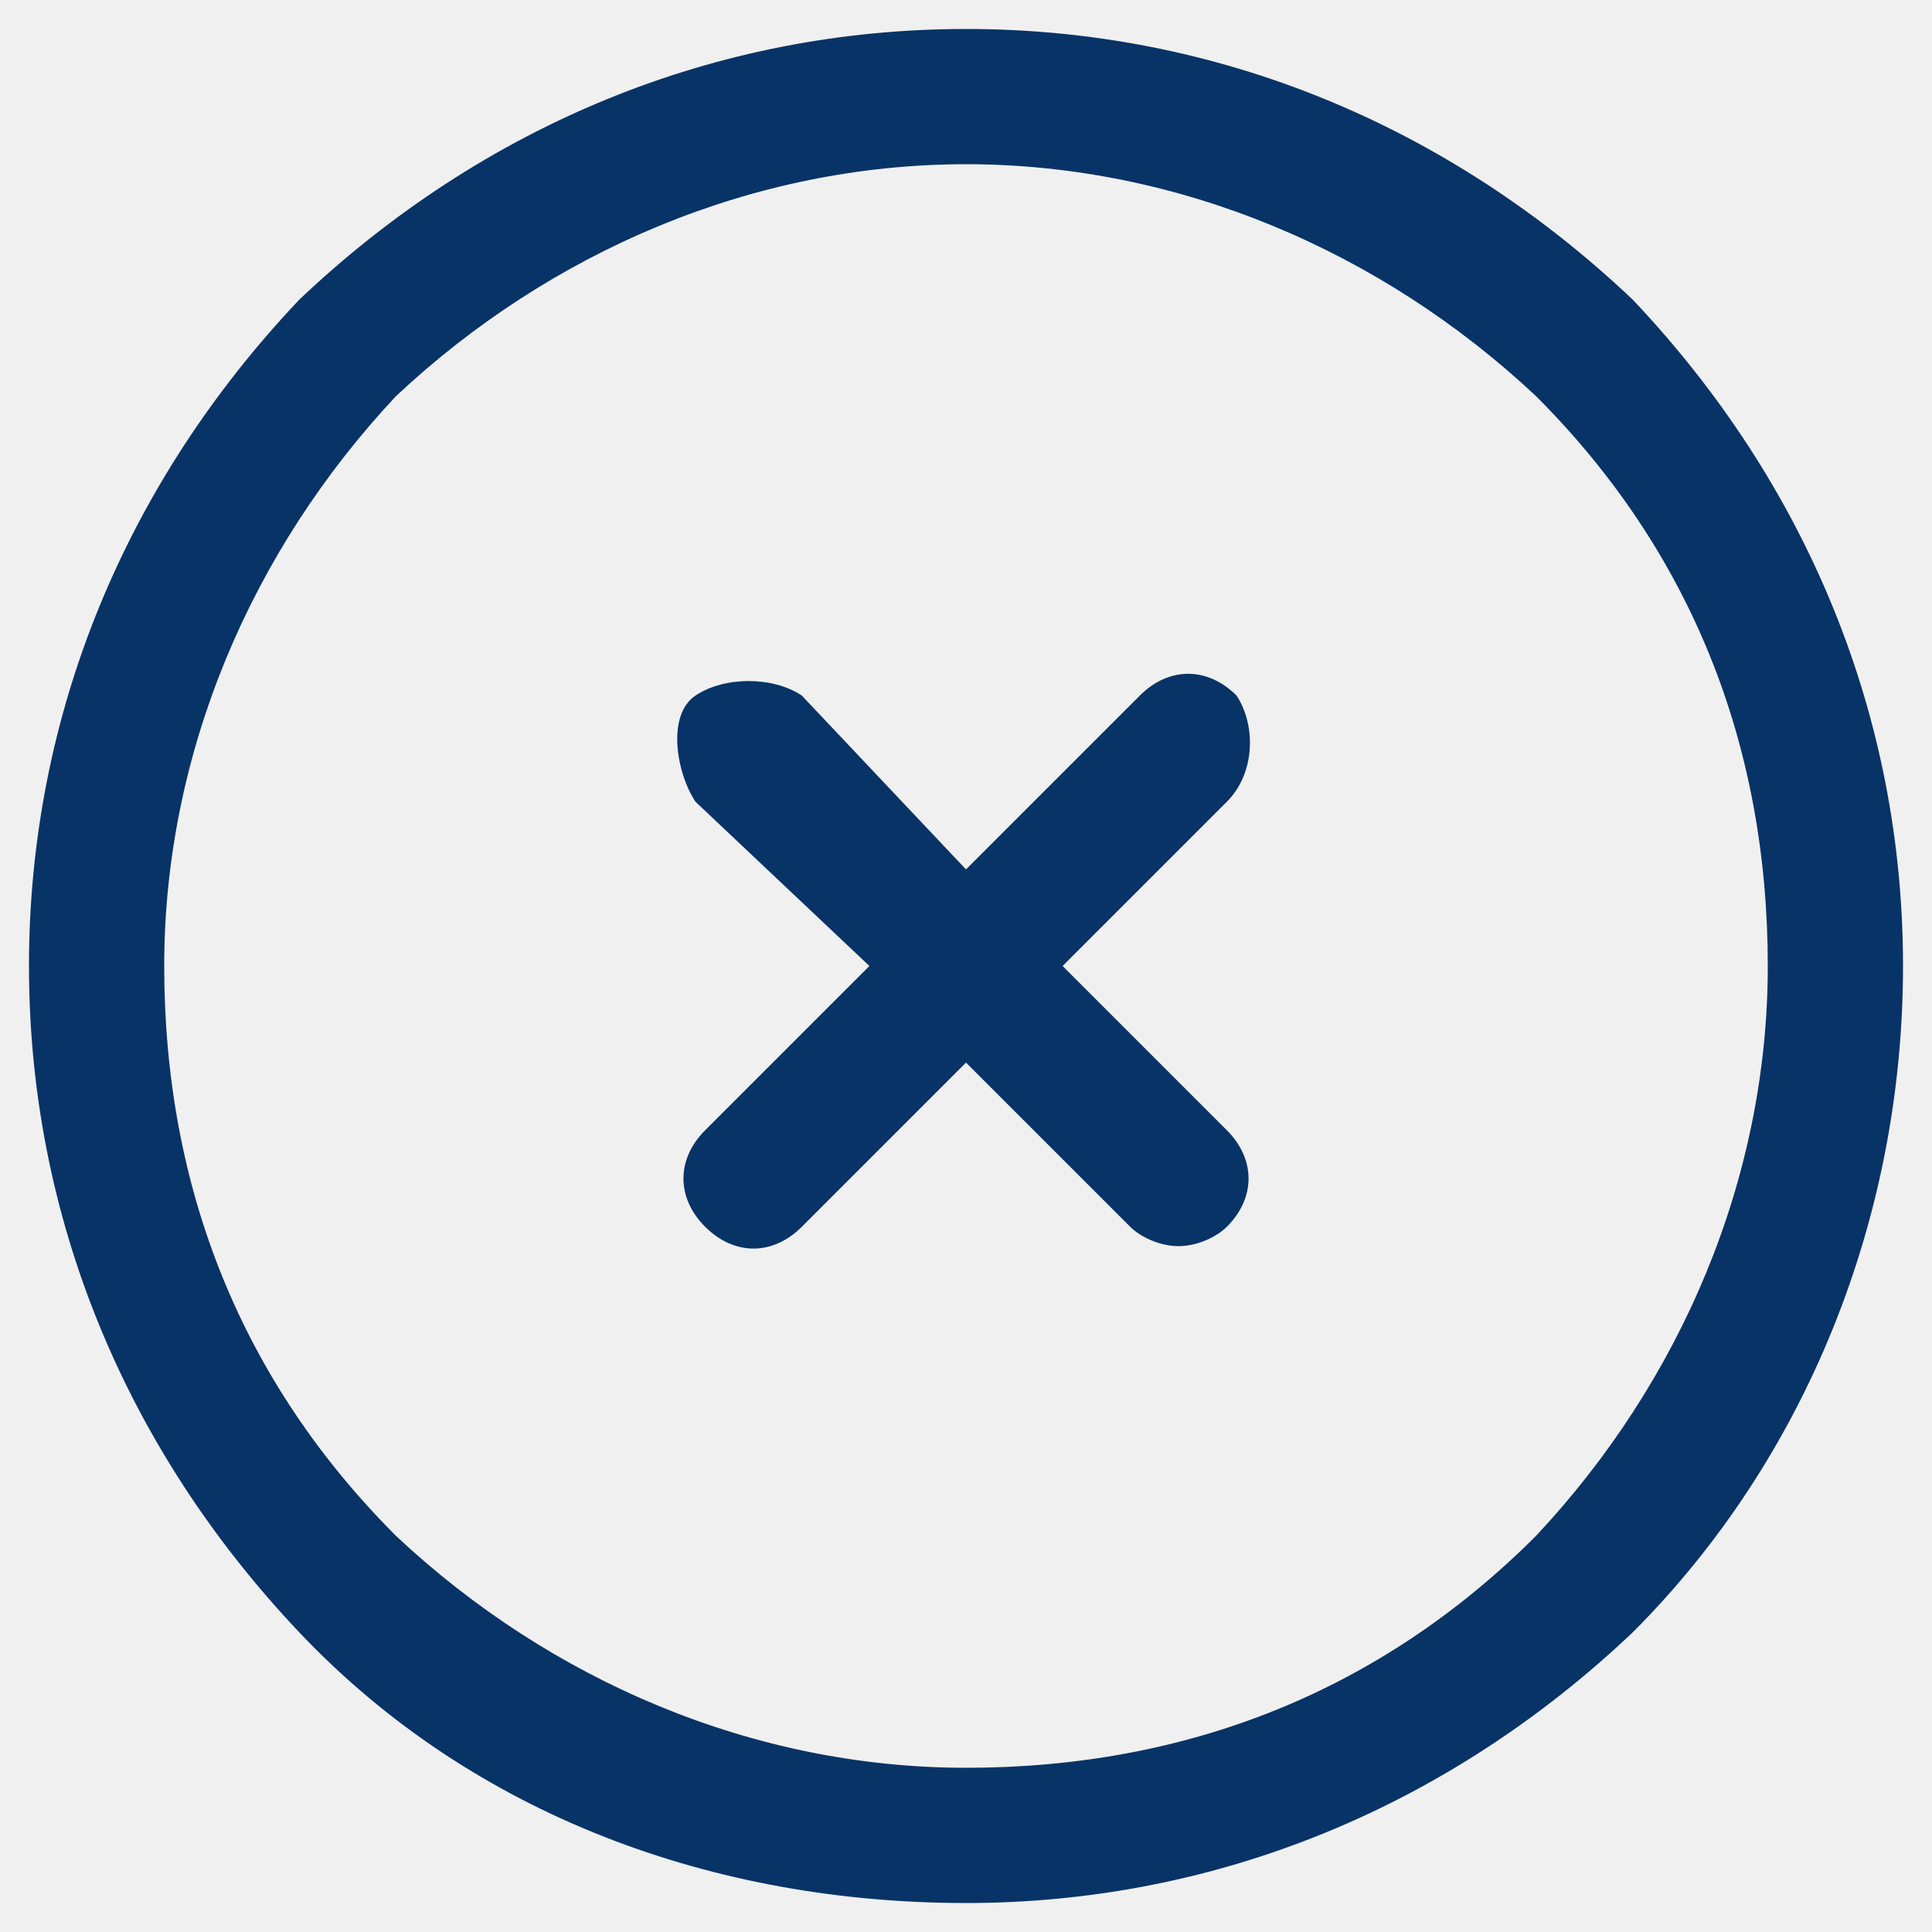
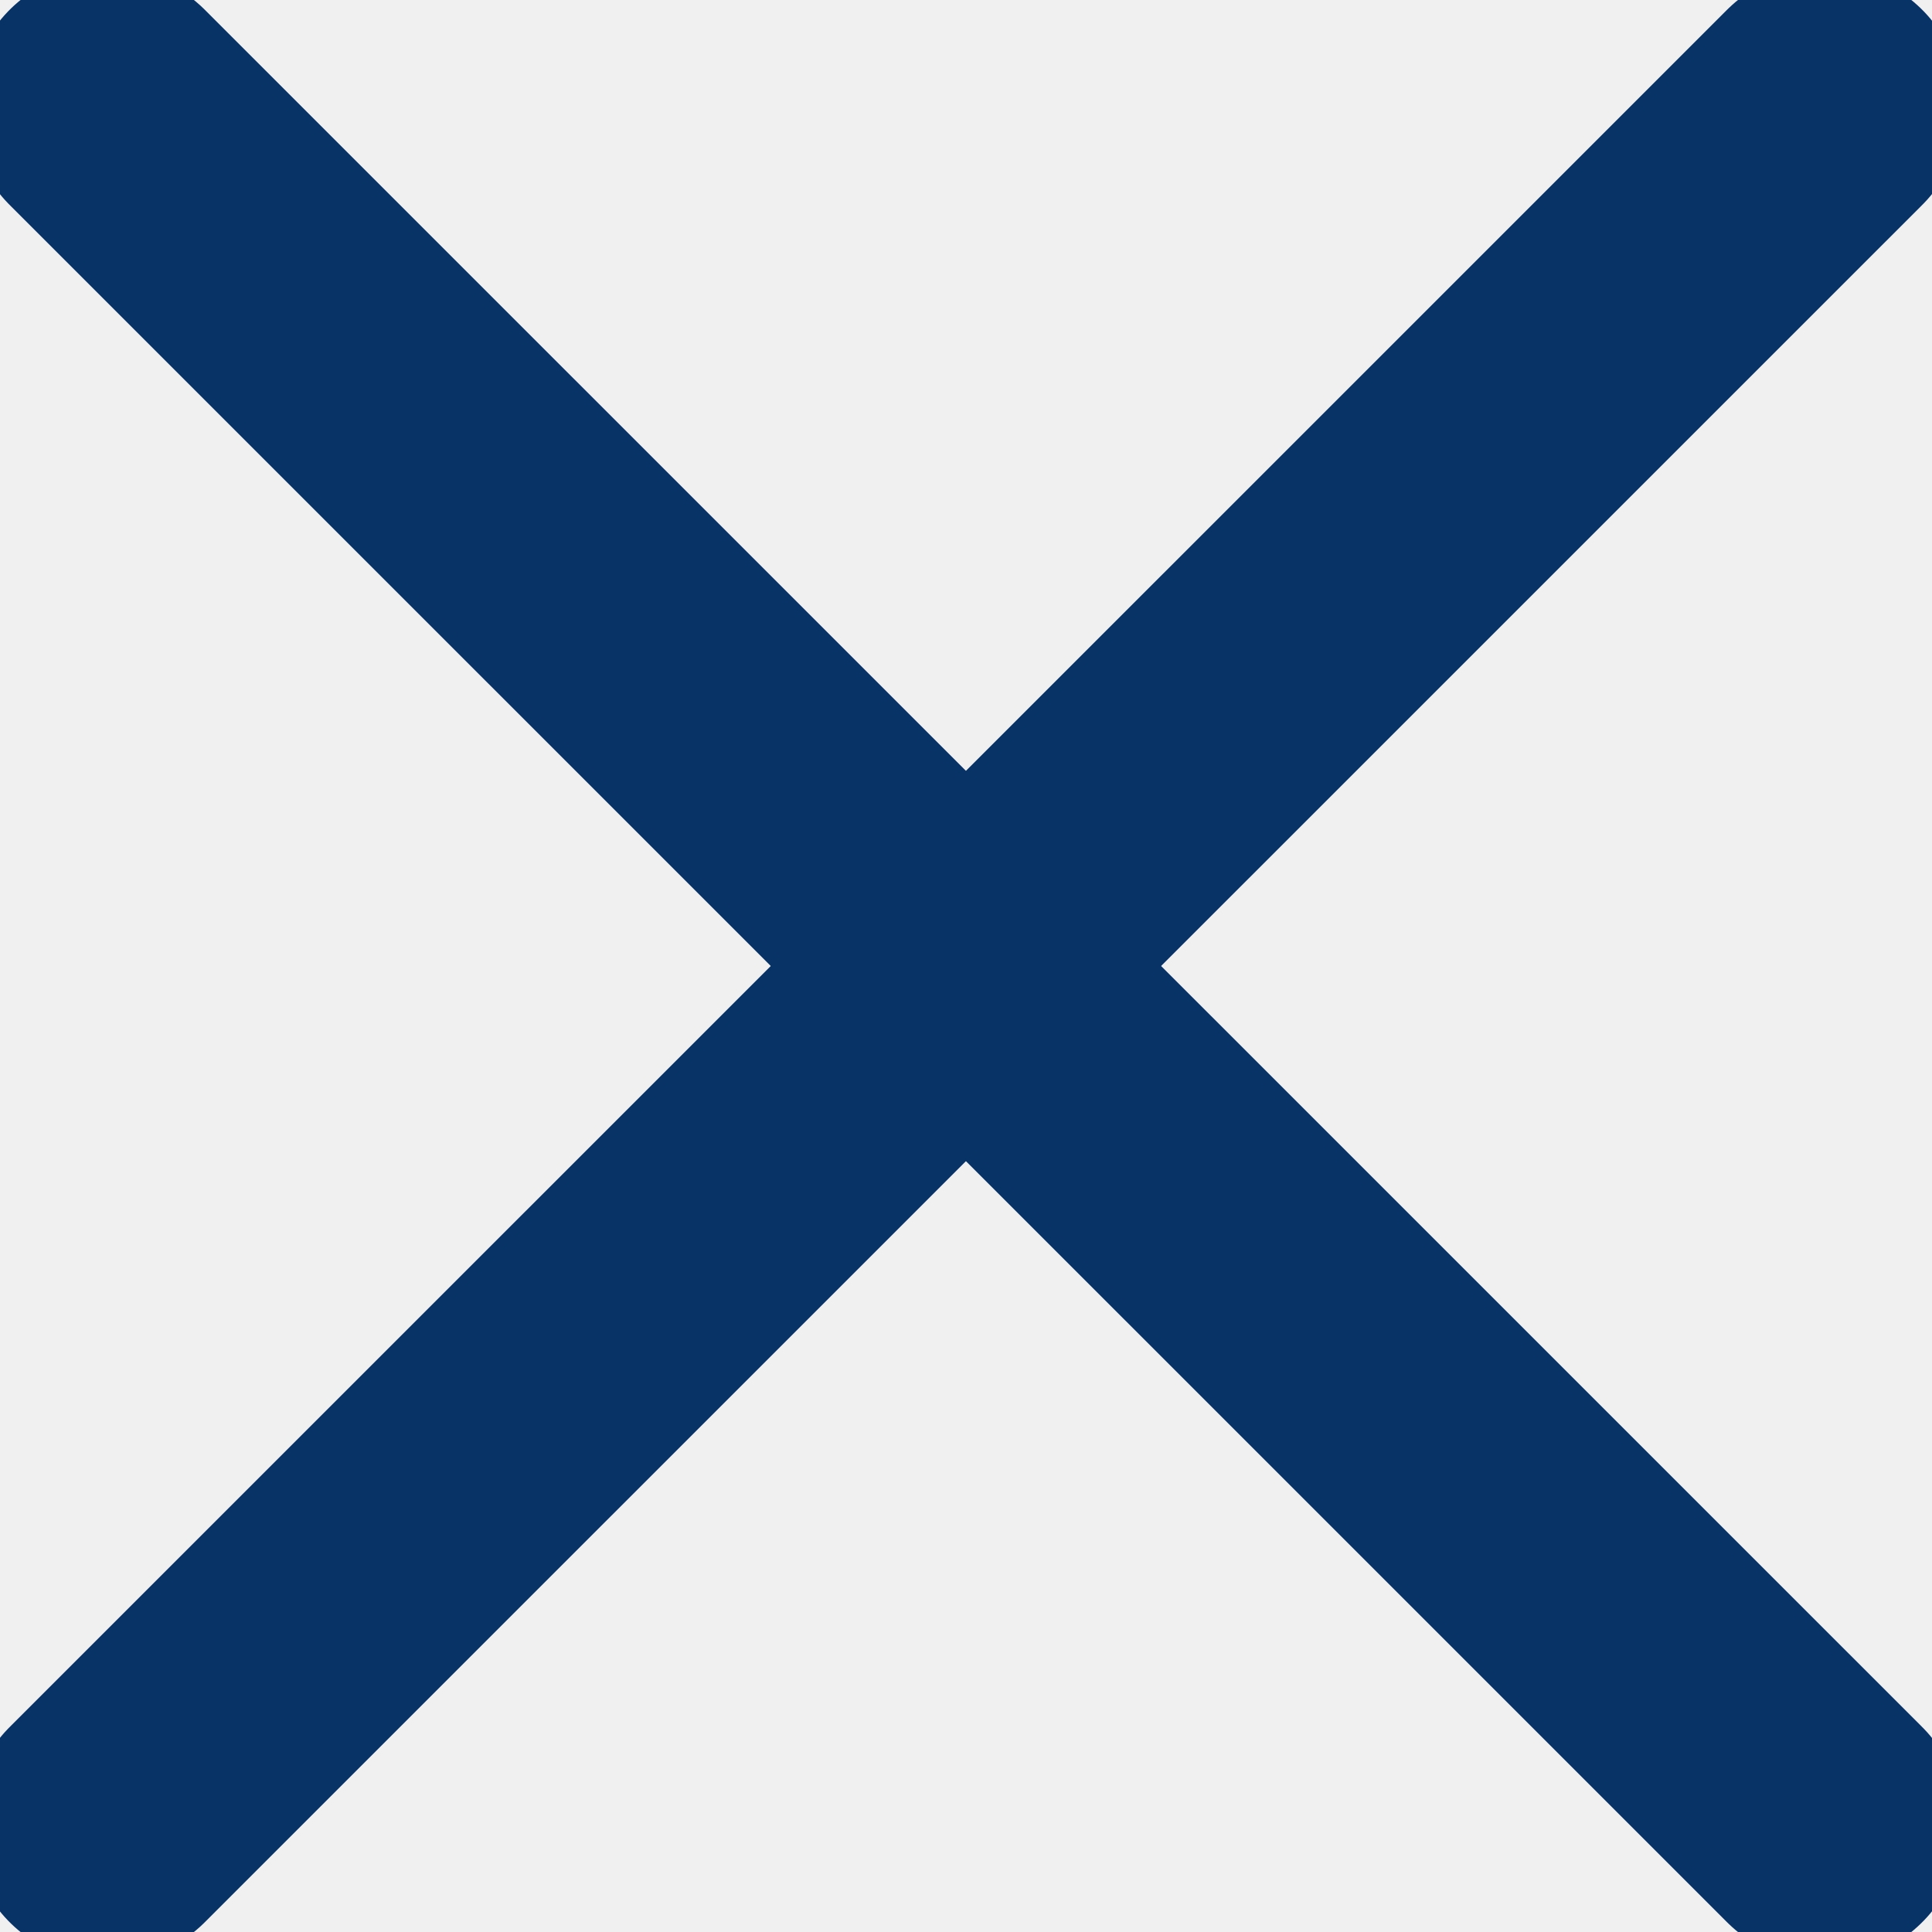
- <svg xmlns="http://www.w3.org/2000/svg" version="1.1" id="Layer_1" x="0px" y="0px" viewBox="0 0 20 20" style="enable-background:new 0 0 20 20;" xml:space="preserve">
-   <g>
-     <path fill="#083366" d="M16.9,3.1C15,1.3,12.6,0.3,10,0.3c-2.6,0-5,1-6.9,2.8C1.3,5,0.3,7.4,0.3,10c0,2.6,1,5,2.8,6.9s4.3,2.8,6.9,2.8   c2.6,0,5-1,6.9-2.8c1.8-1.8,2.8-4.3,2.8-6.9C19.7,7.4,18.7,5,16.9,3.1z M15.9,15.9c-1.6,1.6-3.6,2.4-5.9,2.4   c-2.2,0-4.3-0.9-5.9-2.4c-1.6-1.6-2.4-3.6-2.4-5.9c0-2.2,0.9-4.3,2.4-5.9C5.7,2.6,7.8,1.7,10,1.7c2.2,0,4.3,0.9,5.9,2.4   c1.6,1.6,2.4,3.6,2.4,5.9C18.3,12.2,17.4,14.3,15.9,15.9z" />
-     <path fill="#083366" d="M12.8,7.2c-0.3-0.3-0.7-0.3-1,0L10,9L8.3,7.2C8,7,7.5,7,7.2,7.2S7,8,7.2,8.3L9,10l-1.7,1.7   c-0.3,0.3-0.3,0.7,0,1s0.7,0.3,1,0L10,11l1.7,1.7c0.1,0.1,0.3,0.2,0.5,0.2s0.4-0.1,0.5-0.2c0.3-0.3,0.3-0.7,0-1L11,10l1.7-1.7   C13,8,13,7.5,12.8,7.2z" />
+ <svg xmlns="http://www.w3.org/2000/svg" width="14" height="14" viewBox="0 0 14 14" fill="none">
+   <g clip-path="url(#clip0_3328_16920)">
+     <path d="M0.777 13.222L13.222 0.778" stroke="#083366" stroke-width="2" stroke-linecap="round" stroke-linejoin="round" />
+     <path d="M0.777 0.778L13.222 13.222" stroke="#083366" stroke-width="2" stroke-linecap="round" stroke-linejoin="round" />
  </g>
+   <defs>
+     <clipPath id="clip0_3328_16920">
+       <rect width="14" height="14" fill="white" />
+     </clipPath>
+   </defs>
</svg>
